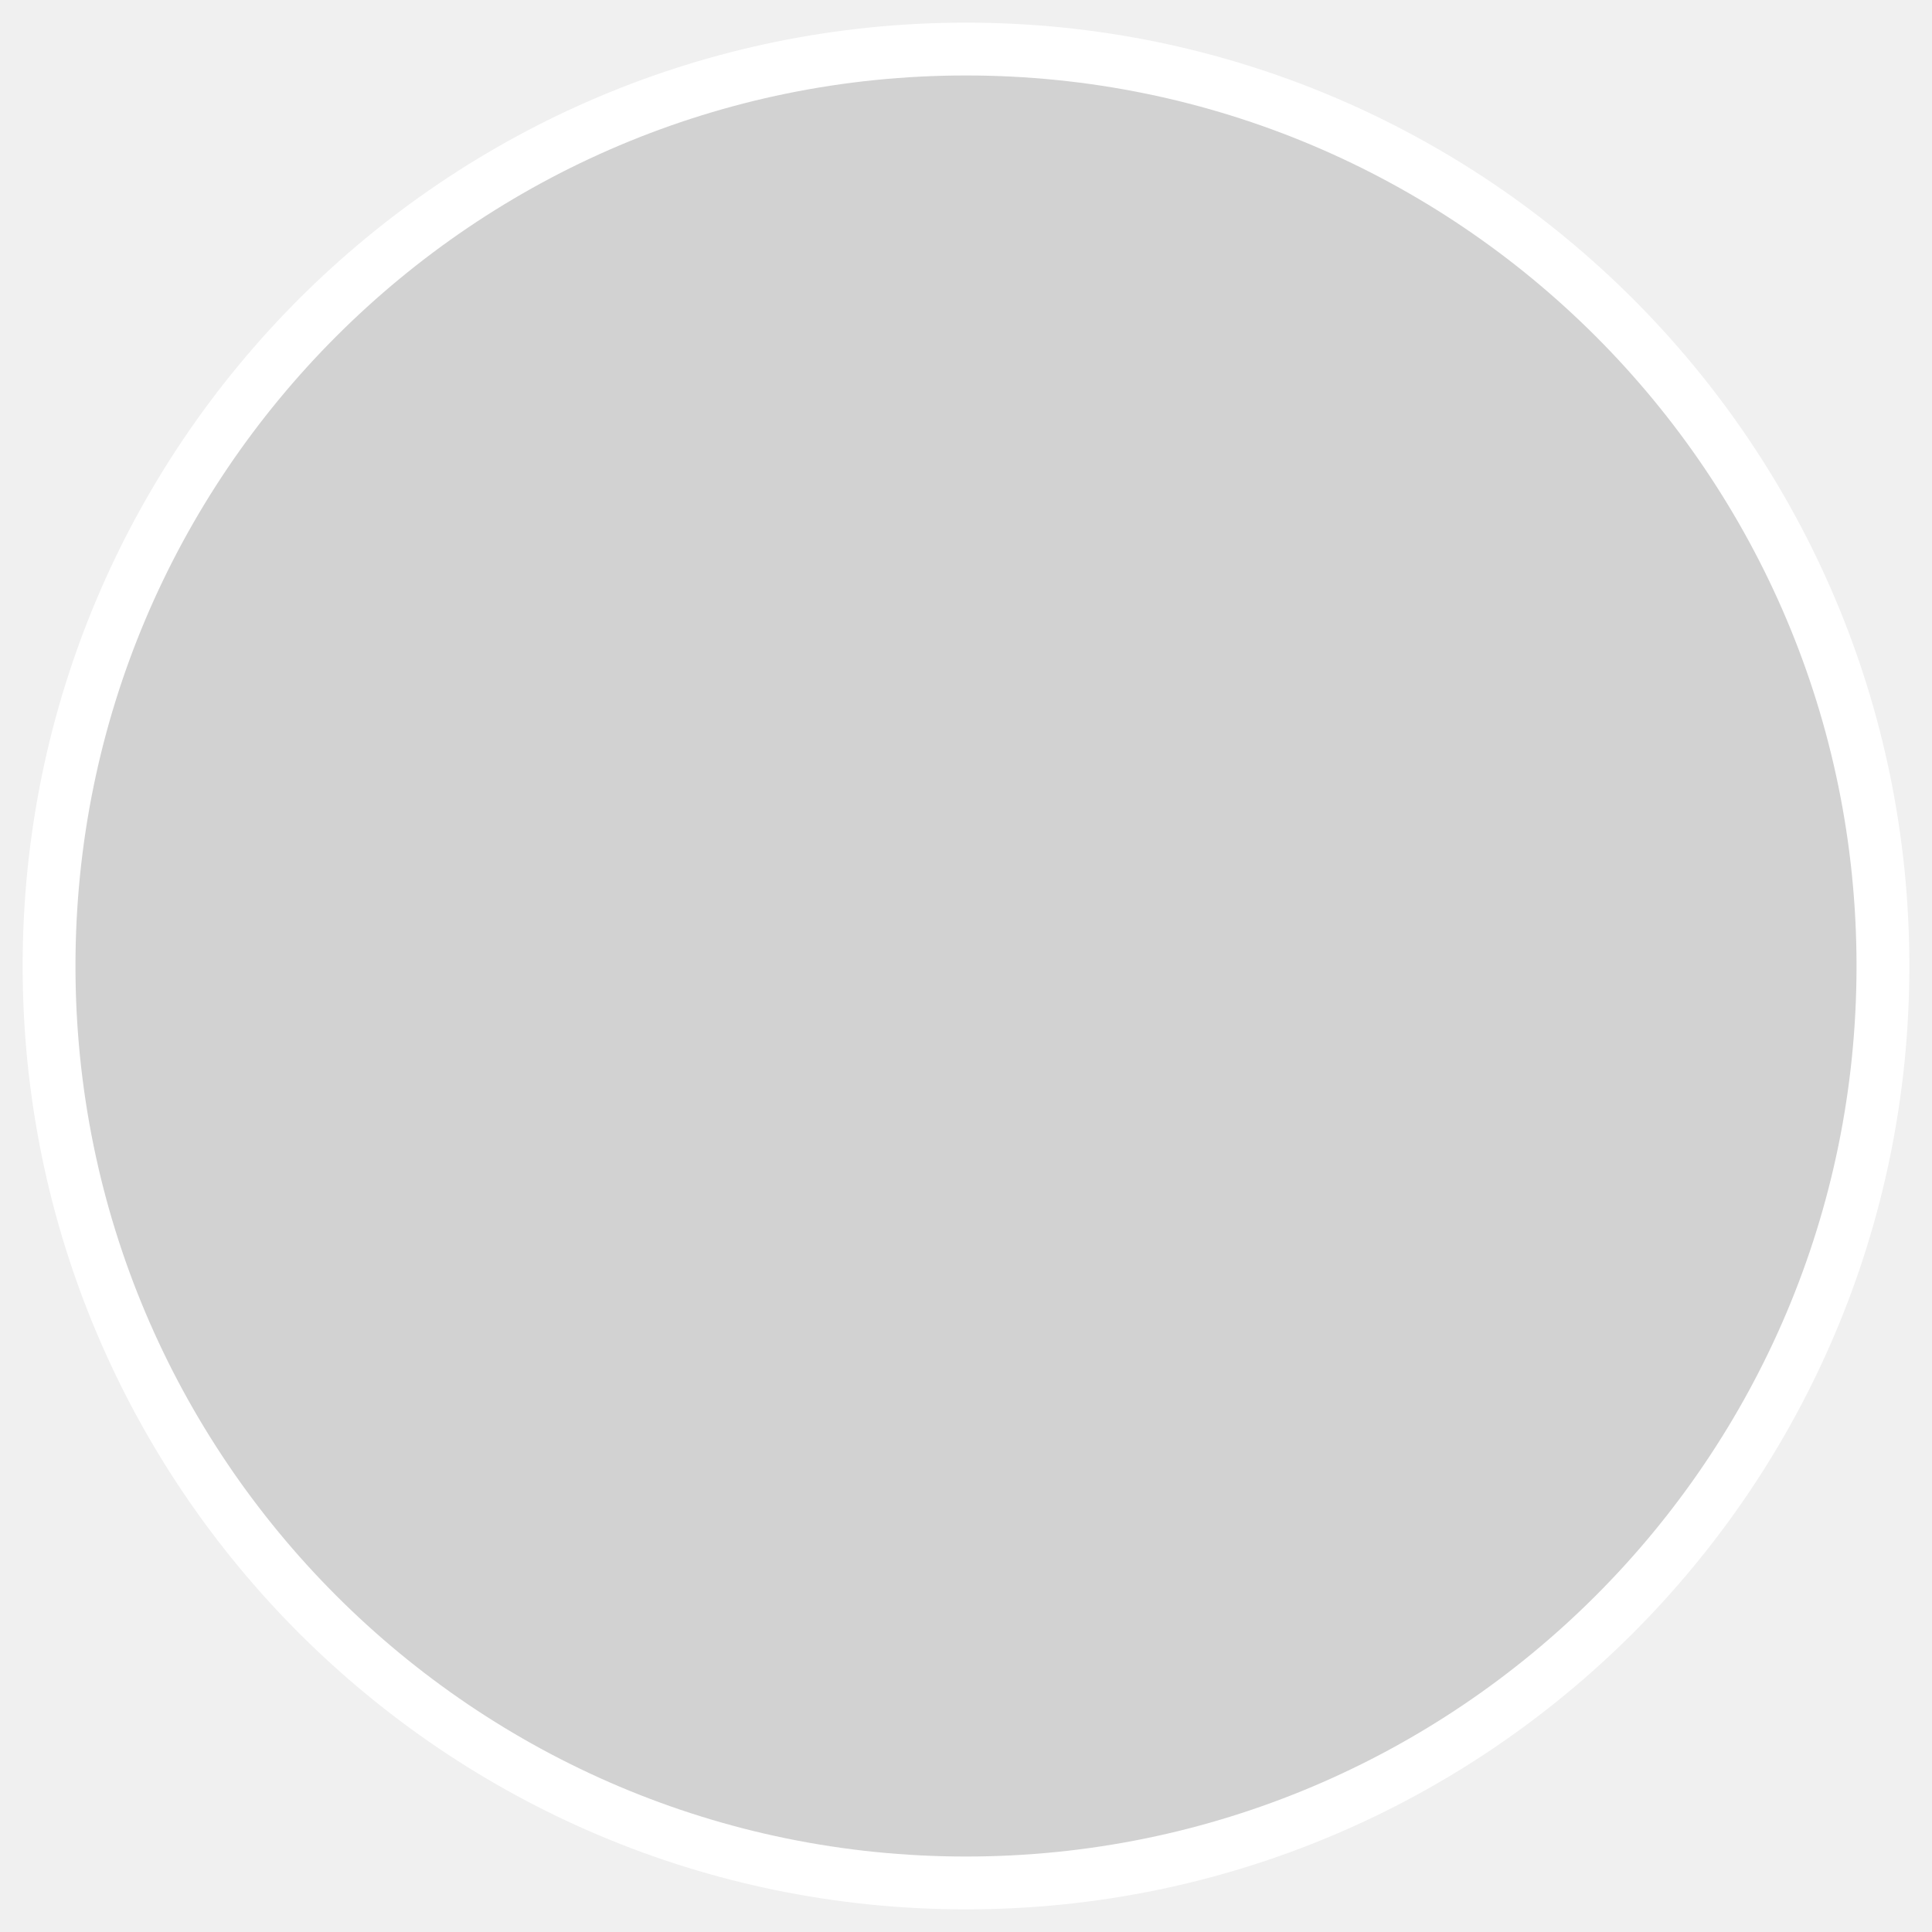
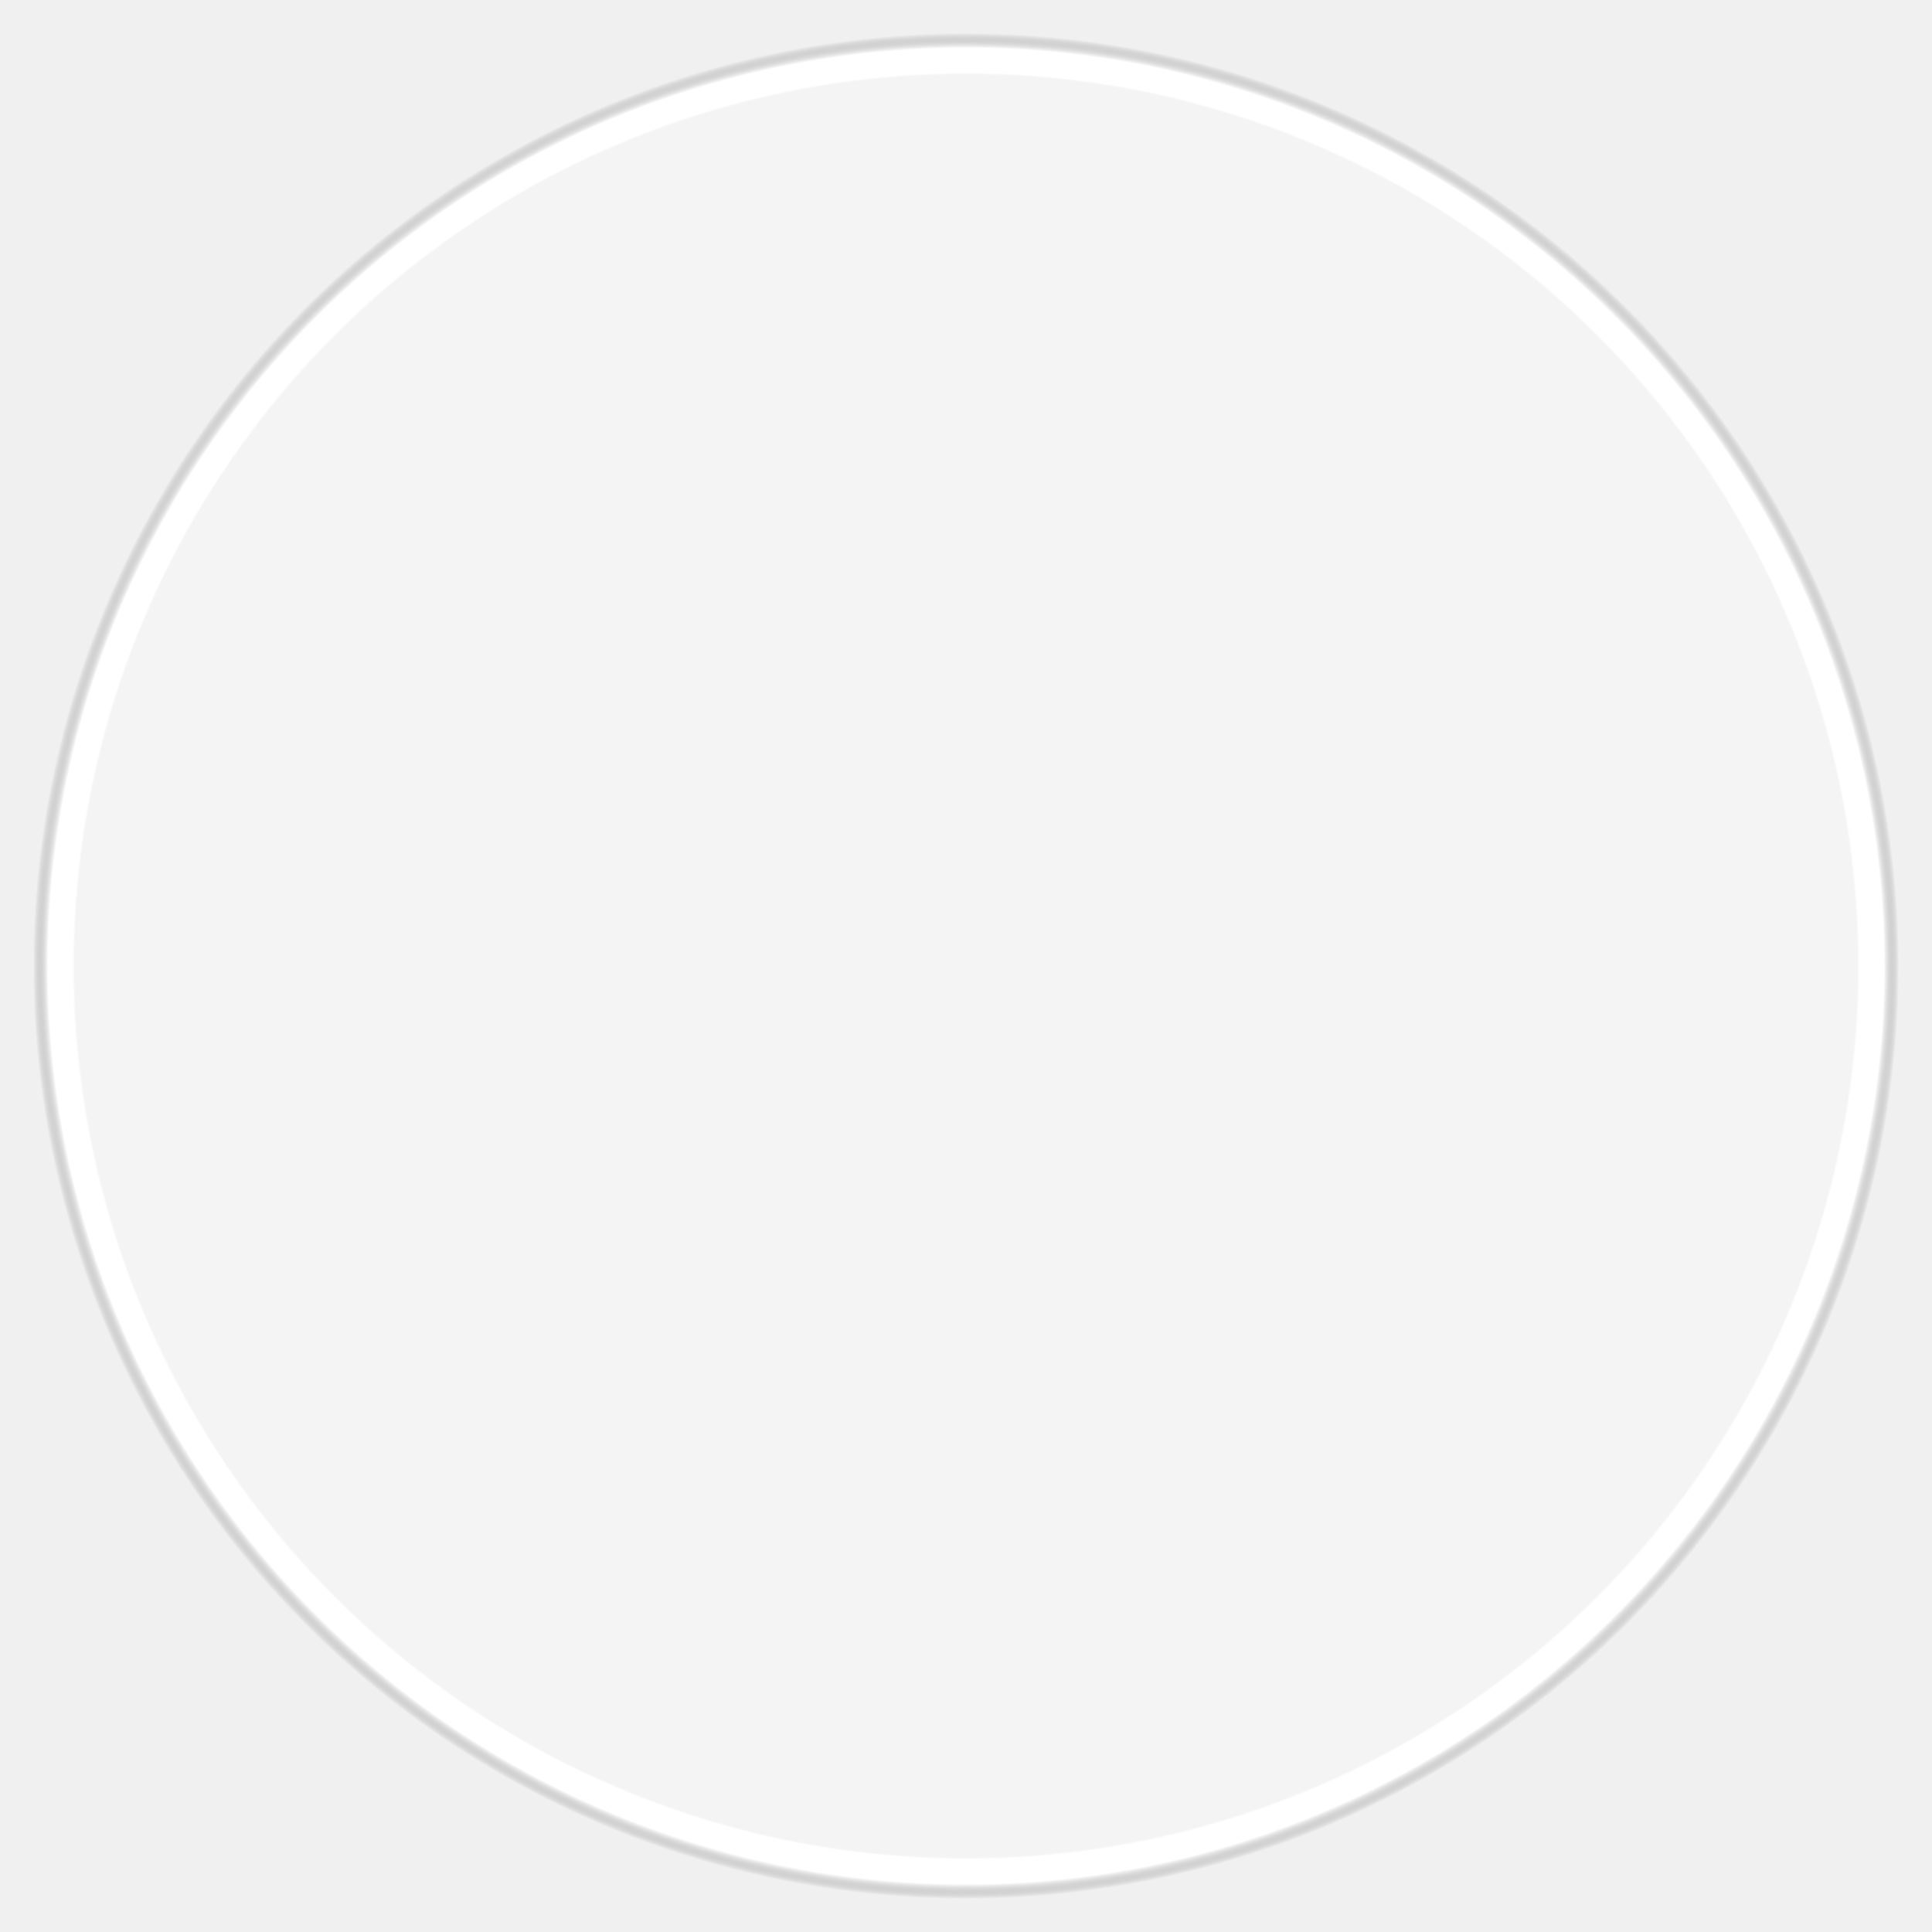
- <svg xmlns="http://www.w3.org/2000/svg" xmlns:ns1="http://www.openswatchbook.org/uri/2009/osb" width="256px" height="256px" viewBox="0 0 256 256" version="1.1" id="SVGRoot">
+ <svg xmlns="http://www.w3.org/2000/svg" xmlns:ns1="http://www.openswatchbook.org/uri/2009/osb" xmlns:xlink="http://www.w3.org/1999/xlink" width="256px" height="256px" viewBox="0 0 256 256" version="1.1" id="SVGRoot">
  <defs id="defs3680">
+     <linearGradient id="linearGradient4516">
+       <stop style="stop-color:#ffffff;stop-opacity:1;" offset="0" id="stop4512" />
+       <stop id="stop4530" offset="0.943" style="stop-color:#ffffff;stop-opacity:0" />
+       <stop style="stop-color:#ffffff;stop-opacity:0.059" offset="0.945" id="stop4536" />
+       <stop style="stop-color:#ffffff;stop-opacity:1" offset="0.947" id="stop4534" />
+       <stop id="stop4528" offset="0.973" style="stop-color:#ffffff;stop-opacity:1" />
+       <stop style="stop-color:#686868;stop-opacity:0" offset="0.989" id="stop4532" />
+       <stop style="stop-color:#ffffff;stop-opacity:0;" offset="1" id="stop4514" />
+     </linearGradient>
    <linearGradient id="linearGradient6995" ns1:paint="solid">
      <stop style="stop-color:#000000;stop-opacity:1;" offset="0" id="stop6993" />
    </linearGradient>
    <marker orient="auto" refY="0.0" refX="0.0" id="Arrow1Lstart" style="overflow:visible">
      <path id="path4509" d="M 0.0,0.0 L 5.0,-5.0 L -12.5,0.0 L 5.0,5.0 L 0.0,0.0 z " style="fill-rule:evenodd;stroke:#000000;stroke-width:1pt;stroke-opacity:1;fill:#000000;fill-opacity:1" transform="scale(0.8) translate(12.5,0)" />
    </marker>
+     <radialGradient xlink:href="#linearGradient4516" id="radialGradient4526" cx="128" cy="128" fx="128" fy="128" r="125" gradientUnits="userSpaceOnUse" />
  </defs>
  <g id="layer1">
-     <circle id="circle8539" cx="128" cy="128" style="fill:#707070;fill-opacity:0.232;stroke:#ffffff;stroke-width:7;stroke-linecap:butt;stroke-linejoin:bevel;stroke-miterlimit:4;stroke-dasharray:none;stroke-dashoffset:0;stroke-opacity:1;paint-order:normal" r="121.5" />
+     <circle id="circle8539" cx="128" cy="128" style="fill:#ffffff;fill-opacity:0.267;stroke:url(#radialGradient4526);stroke-width:7;stroke-linecap:butt;stroke-linejoin:bevel;stroke-miterlimit:4;stroke-dasharray:none;stroke-dashoffset:0;stroke-opacity:1;paint-order:normal" r="121.5" />
  </g>
</svg>
